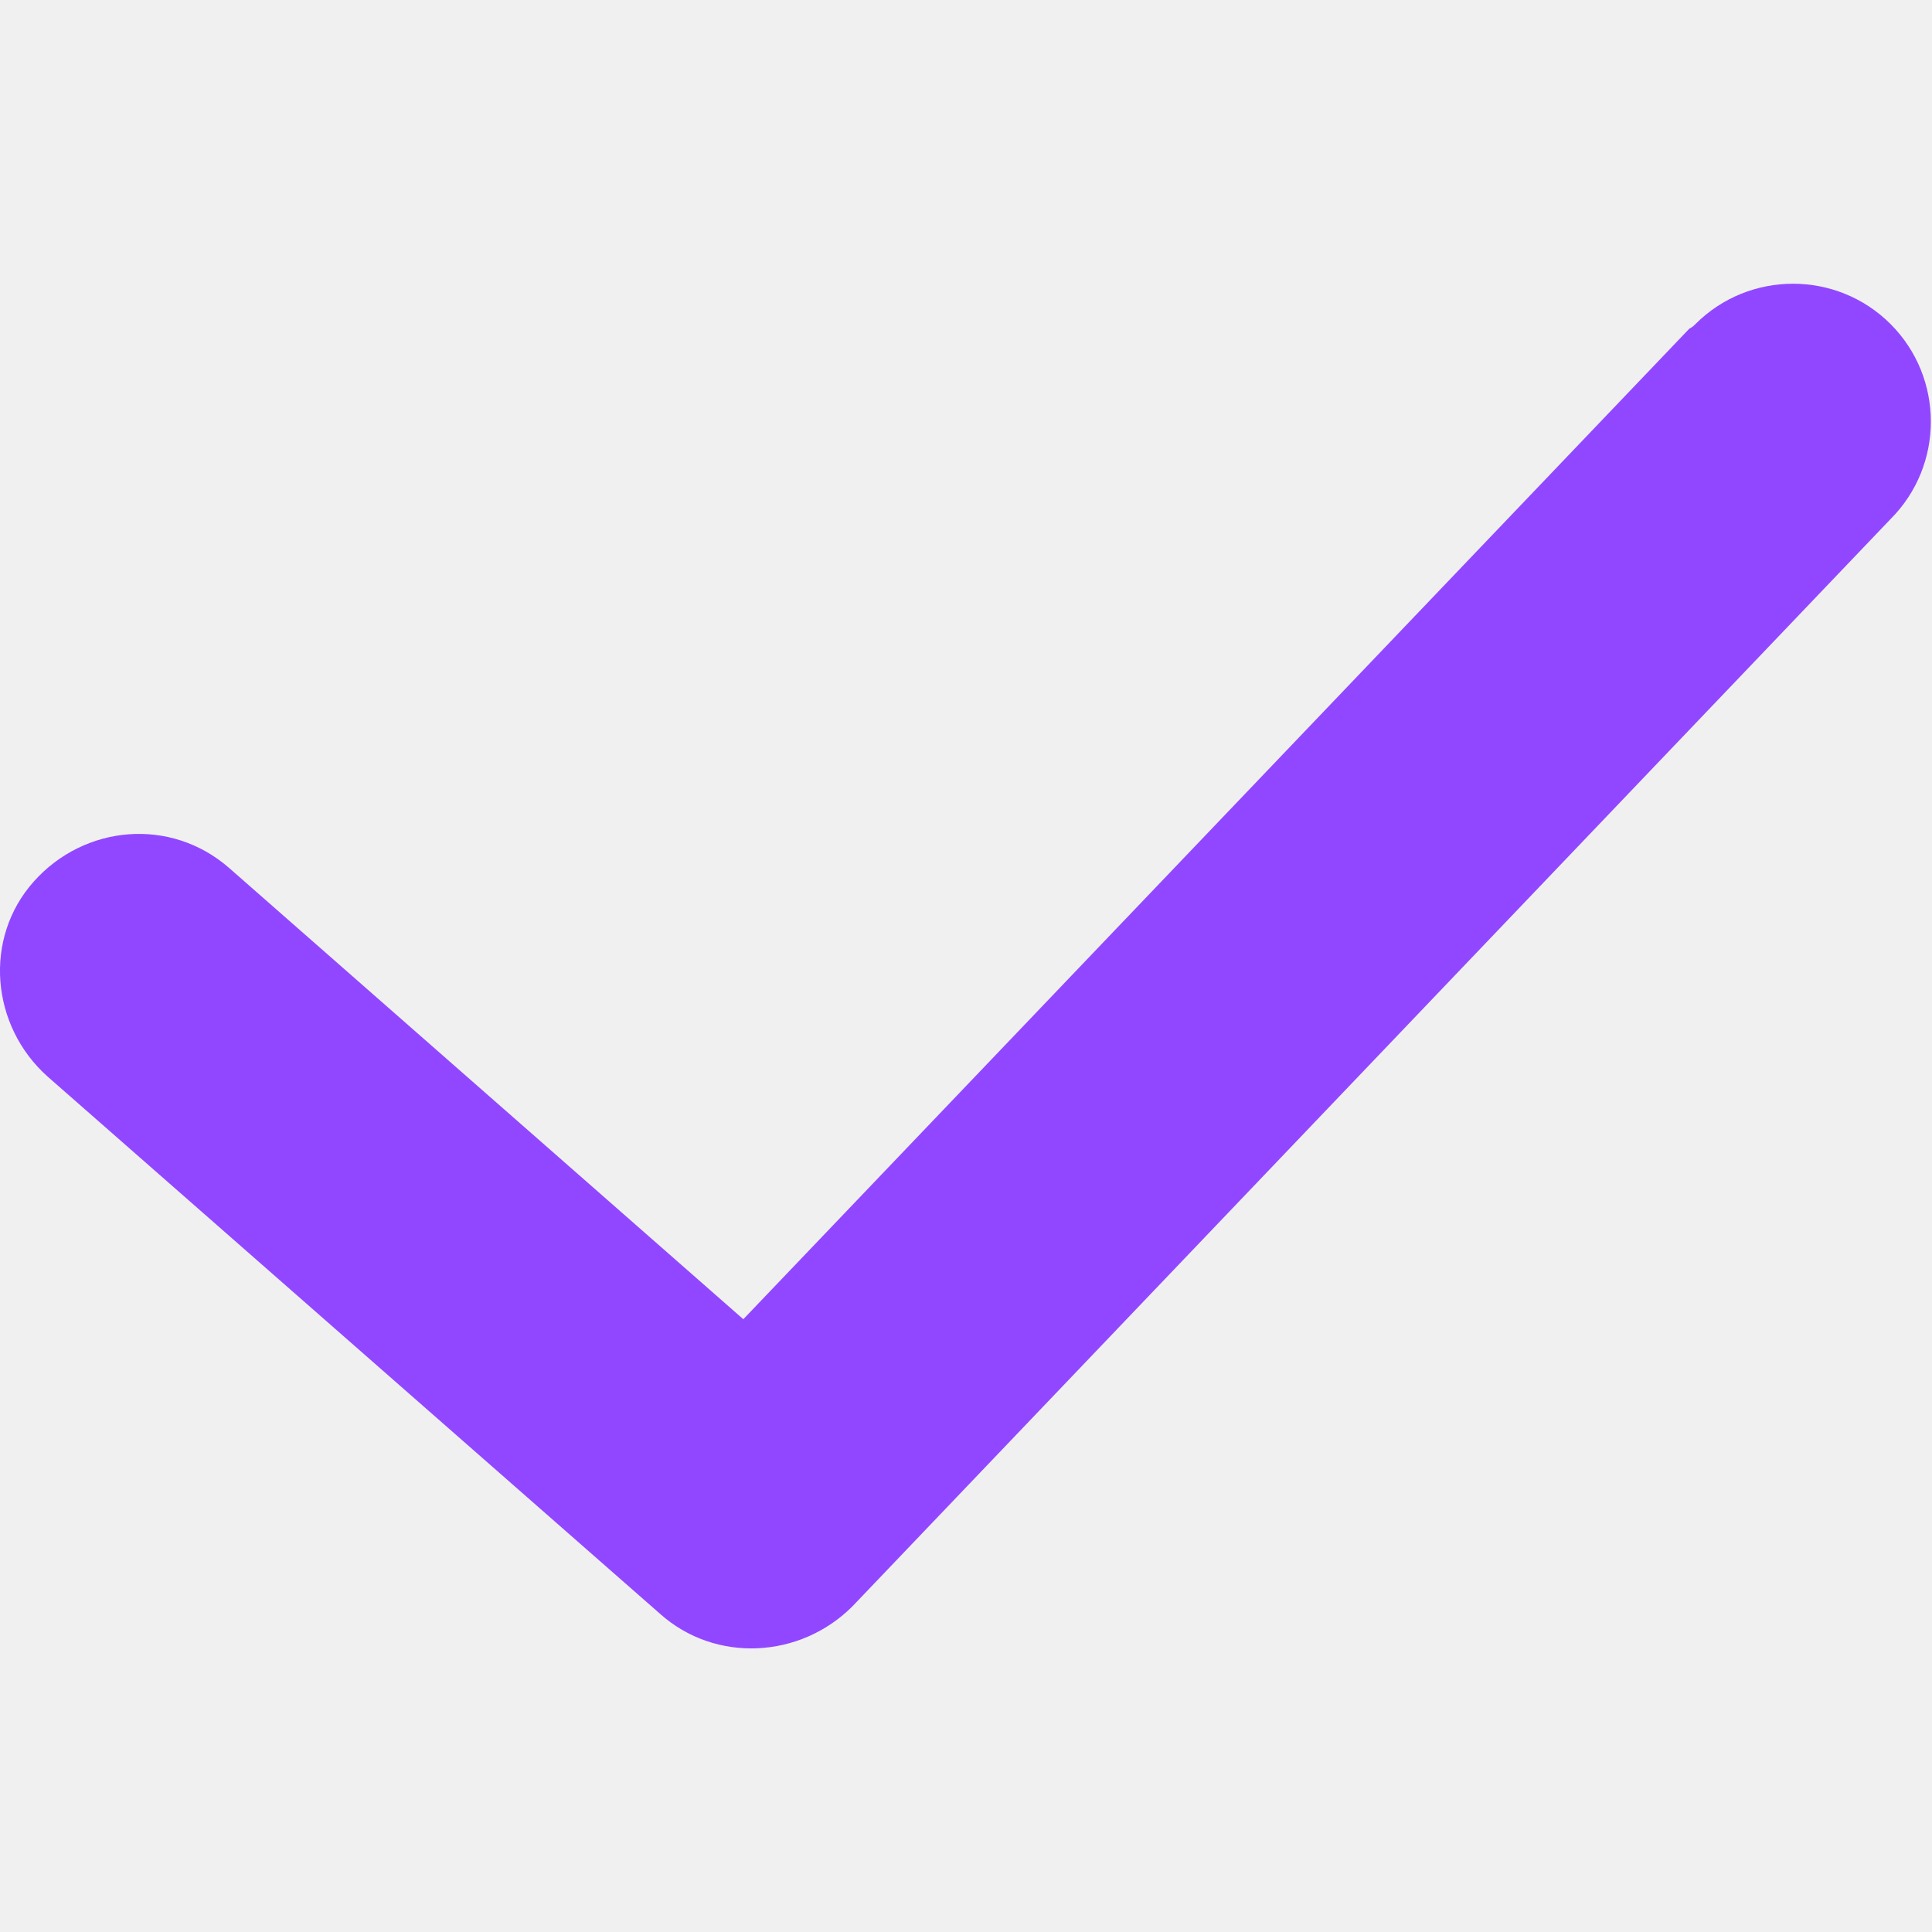
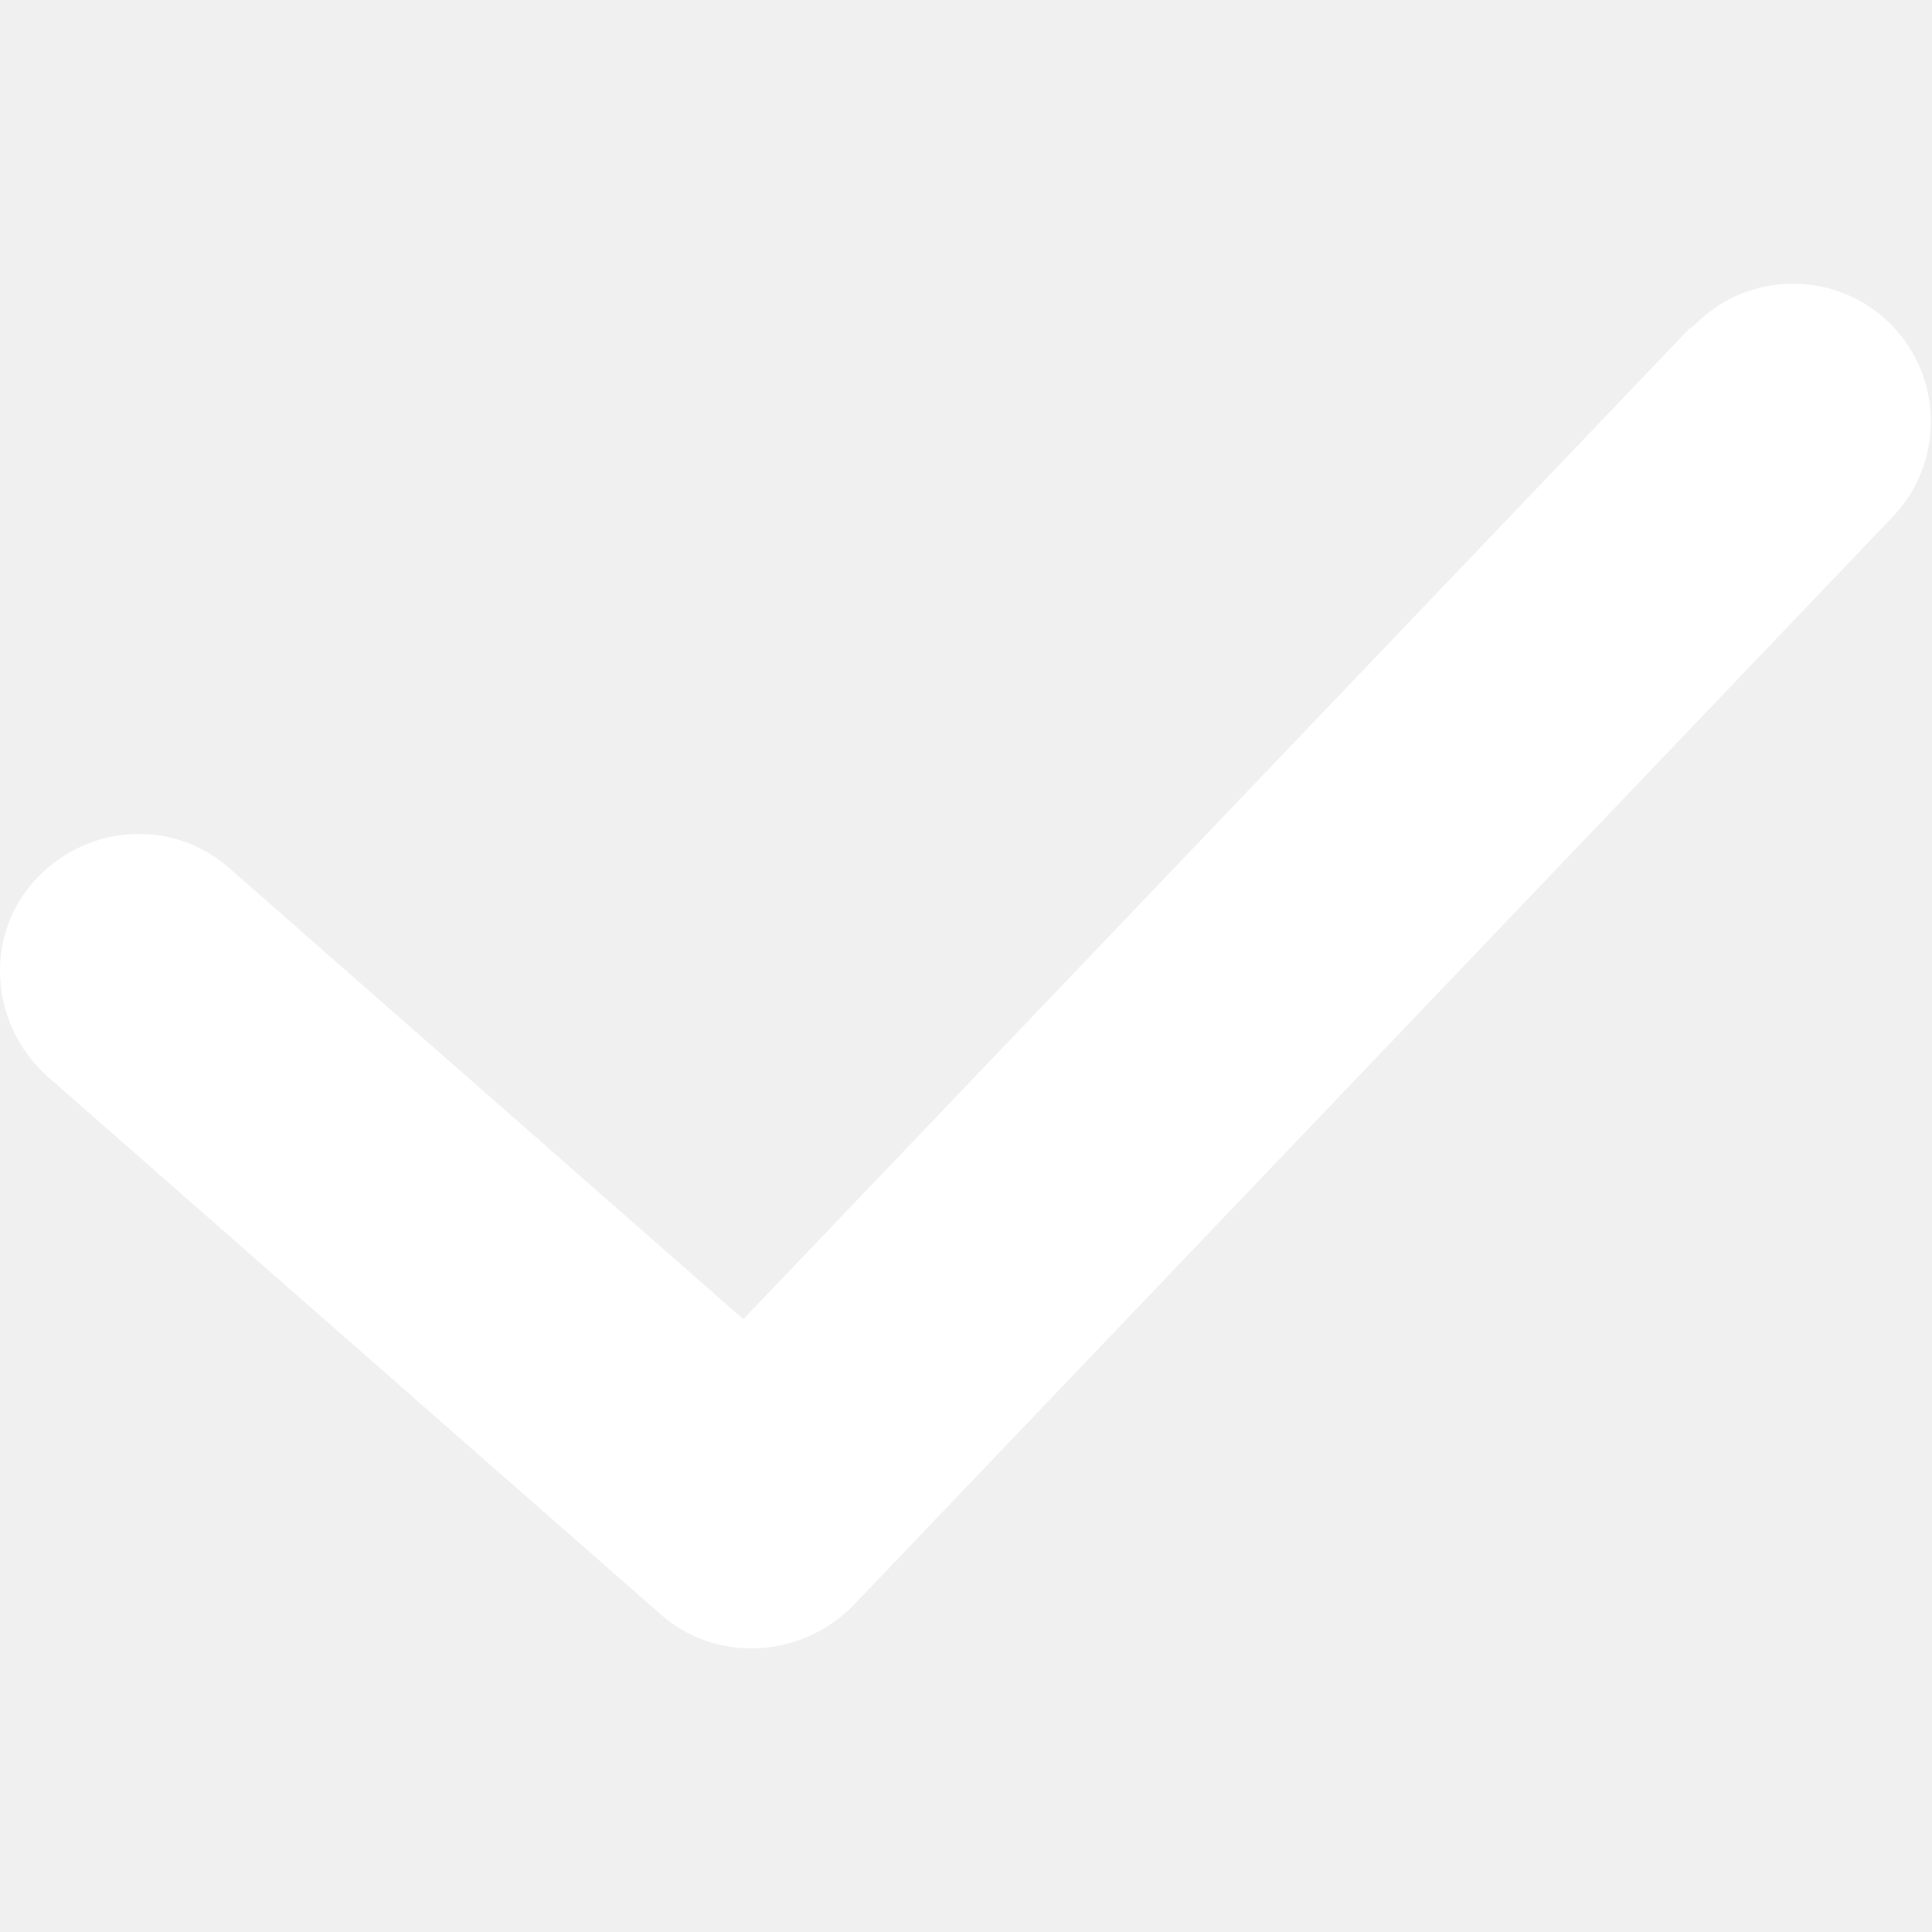
<svg xmlns="http://www.w3.org/2000/svg" version="1.1" id="Calque_1" x="0px" y="0px" viewBox="0 0 125.8 125.8" style="enable-background:new 0 0 125.8 125.8;" xml:space="preserve">
  <style type="text/css">
- 	.st0{fill:#9147ff;}
+ 	.st0{fill:#ffffff;}
</style>
  <path class="st0" d="M110,21.4L48.4,85.9L14.9,56.5c-3.8-3.3-9.4-2.8-12.7,0.9s-2.8,9.4,0.9,12.7l0,0l39.9,35  c3.6,3.2,9.1,2.9,12.5-0.5l67.6-70.8c3.5-3.5,3.5-9.2,0-12.7s-9.2-3.5-12.7,0C110.3,21.2,110.2,21.3,110,21.4  C110.1,21.4,110,21.4,110,21.4z" />
</svg>
